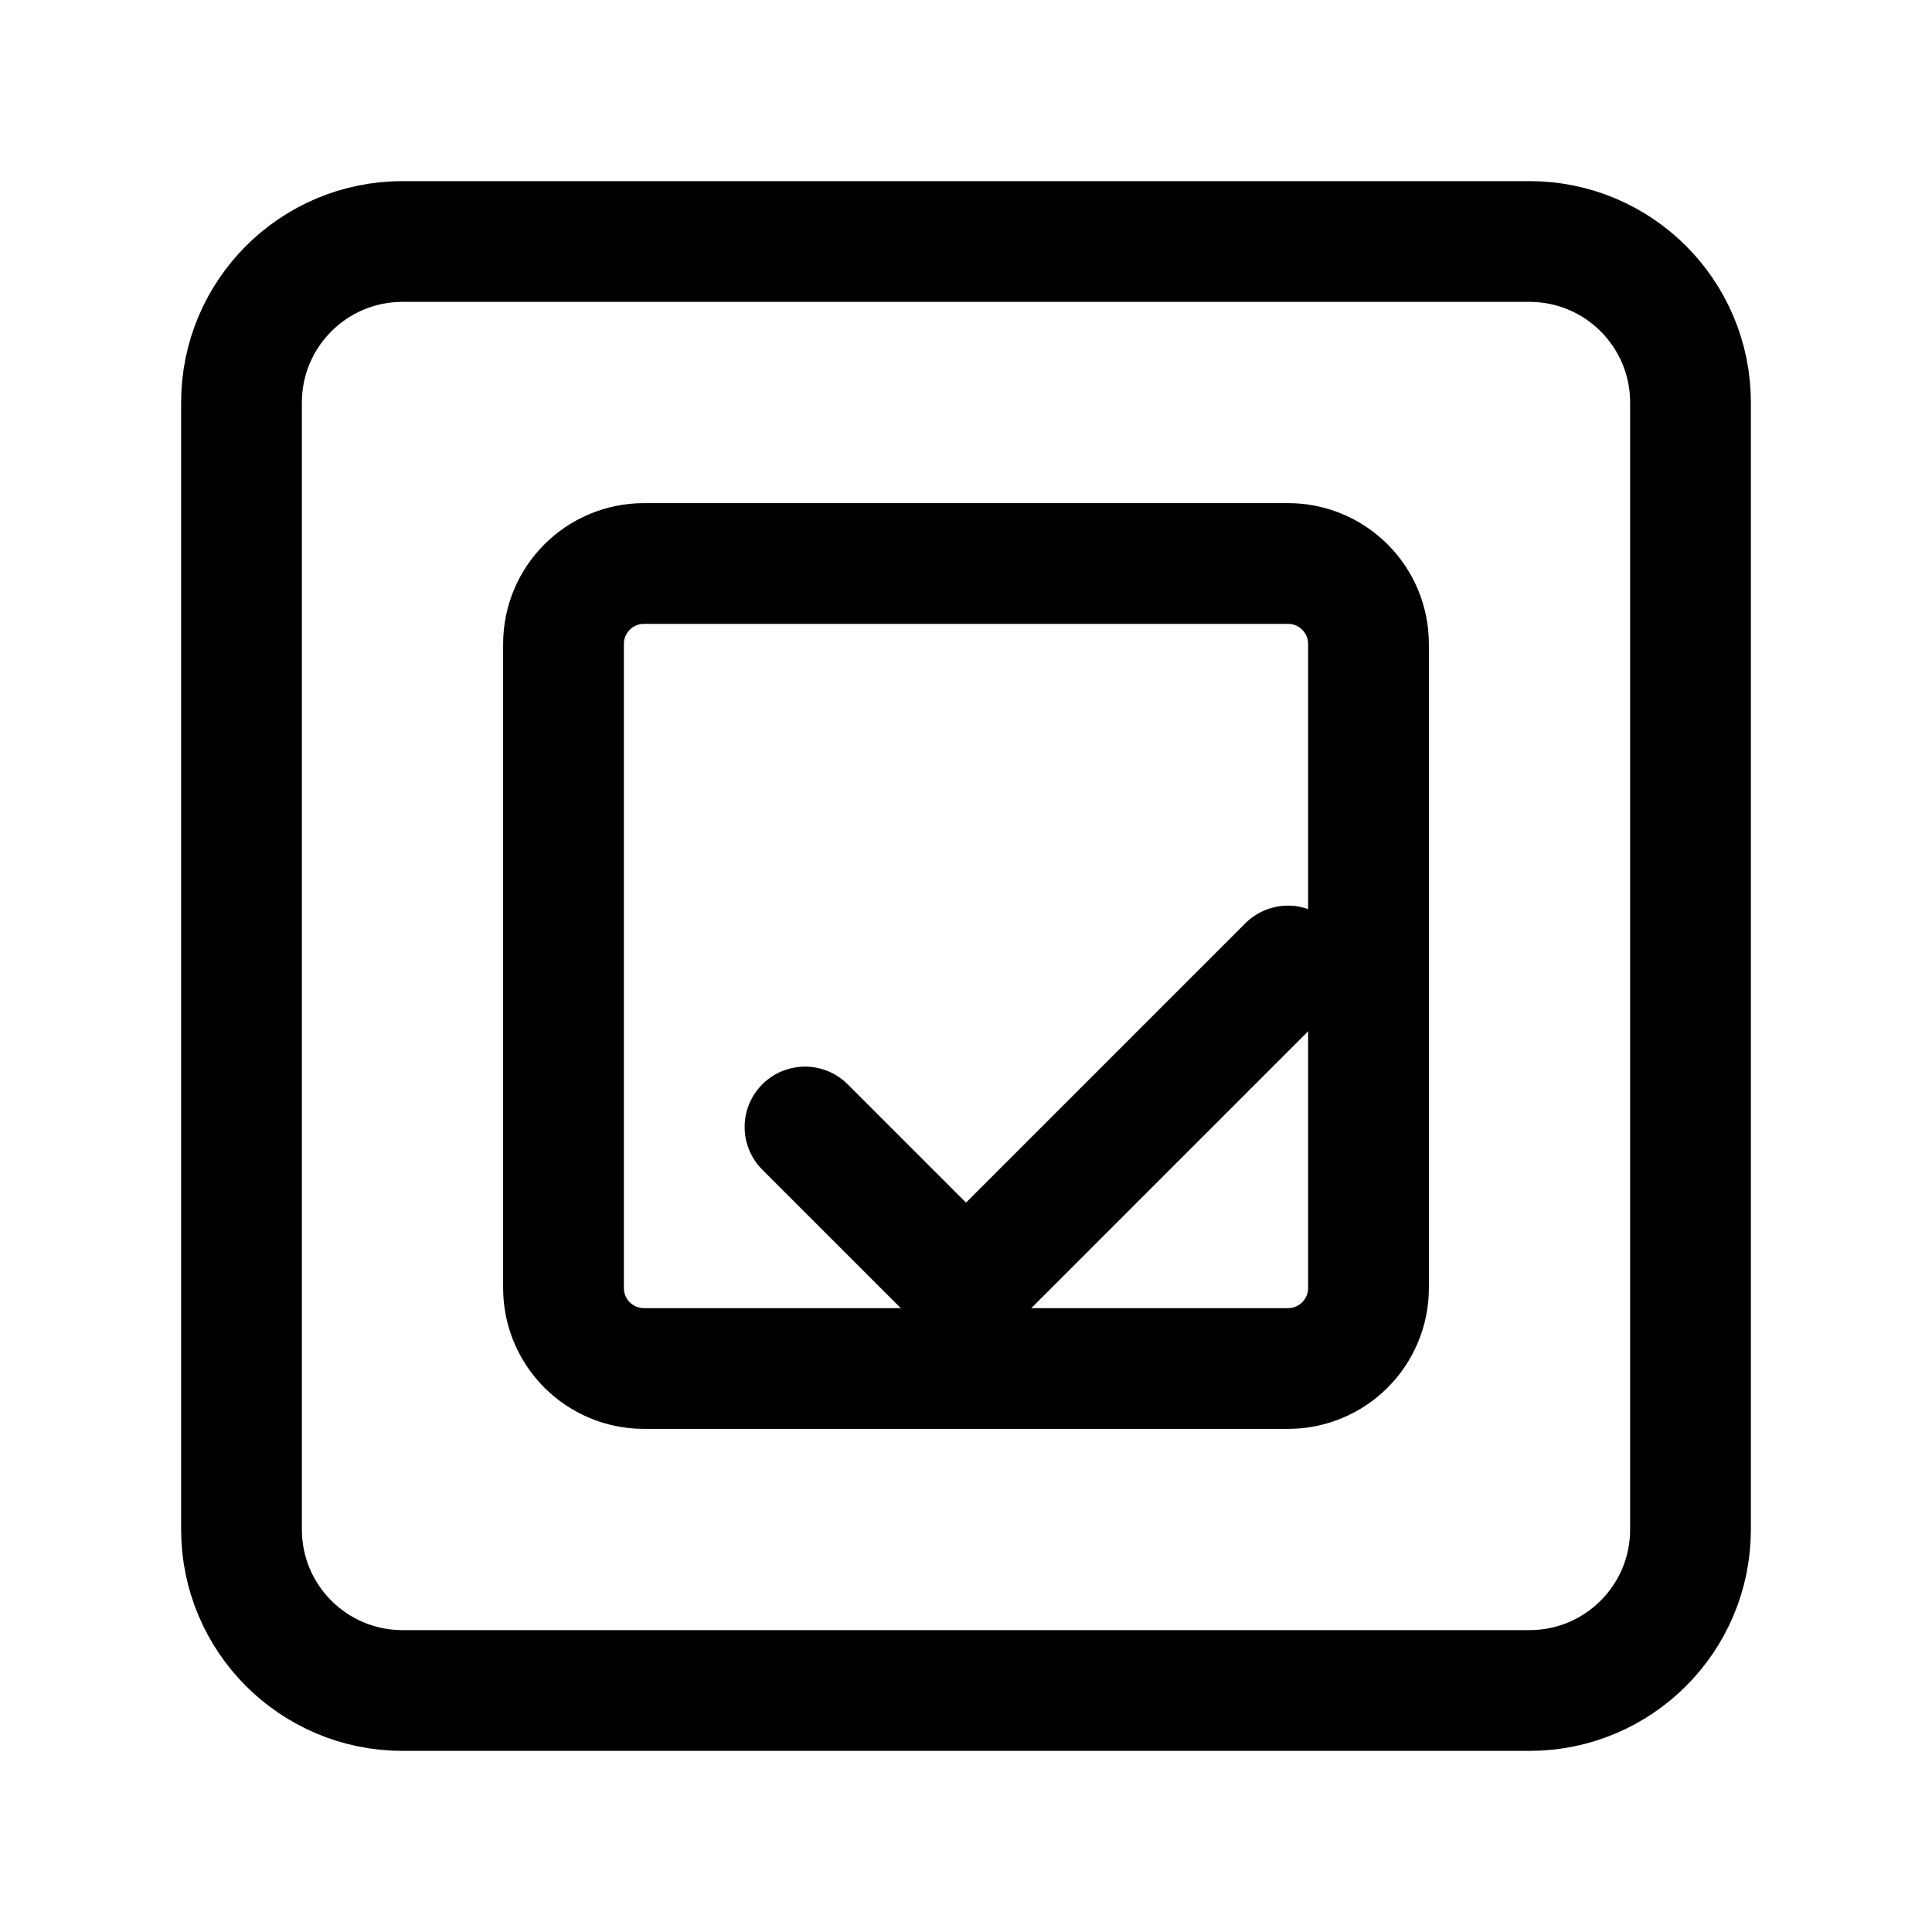
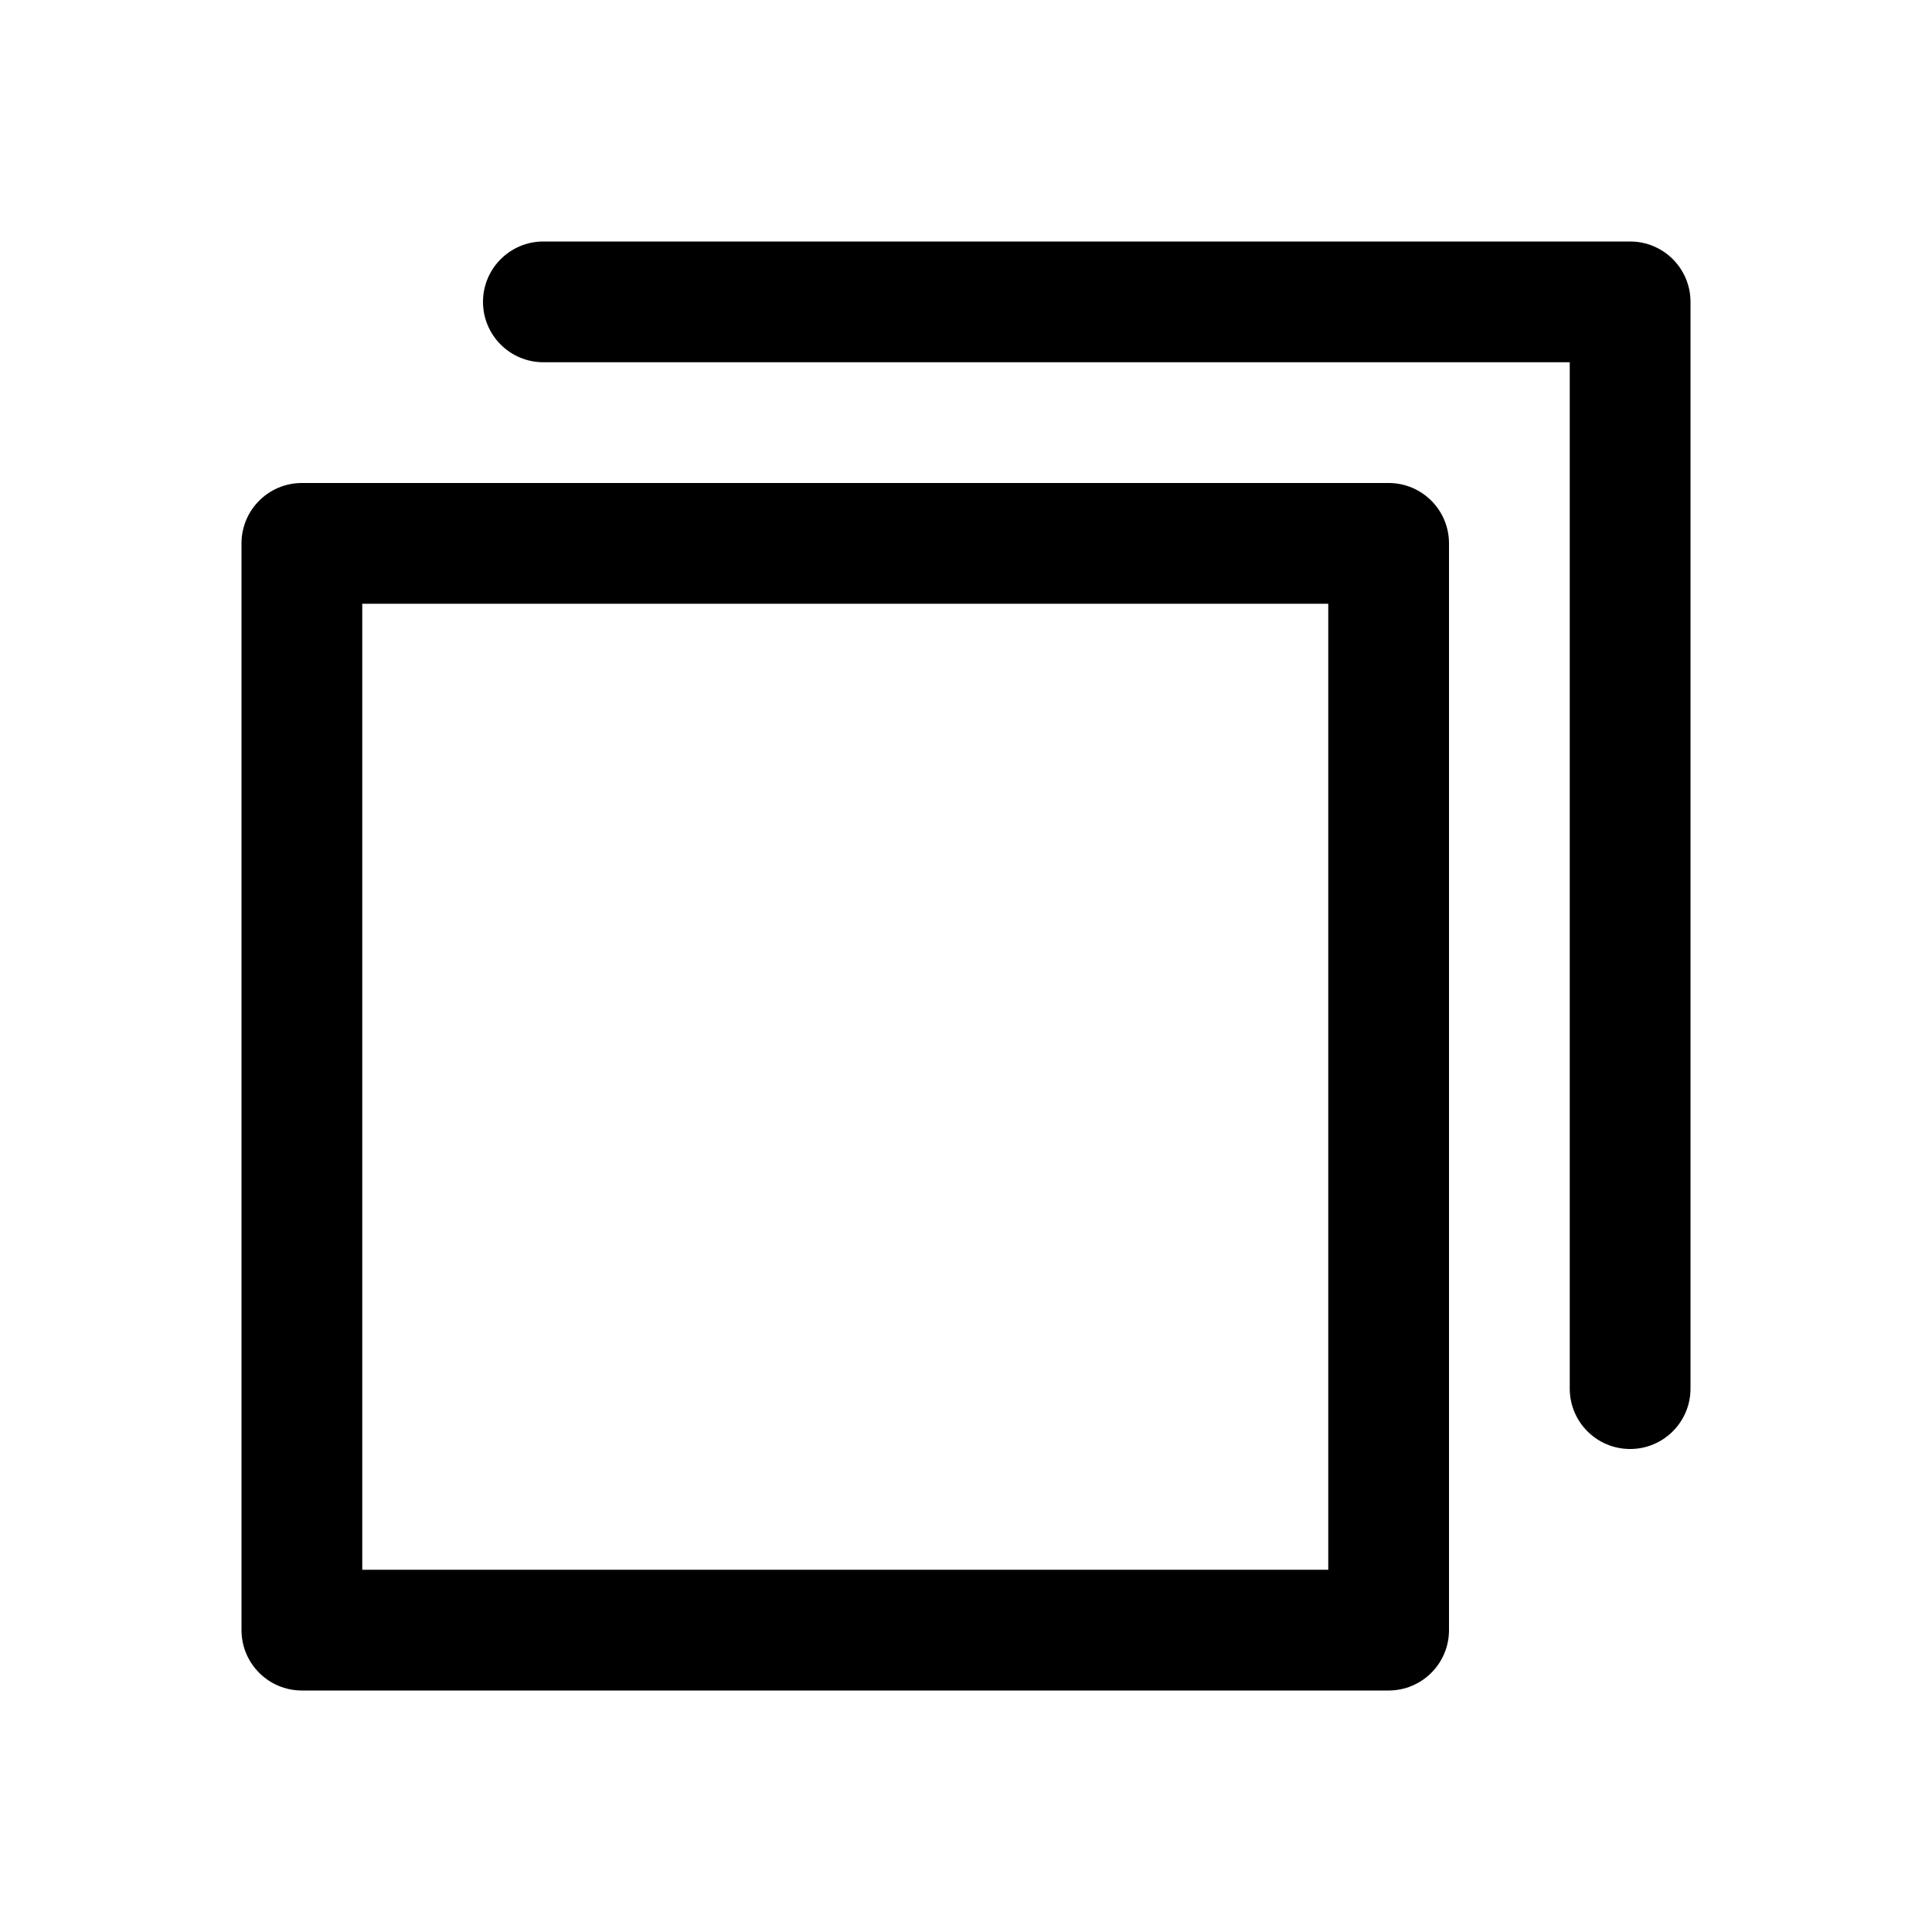
- <svg xmlns="http://www.w3.org/2000/svg" viewBox="0 0 24 24" fill="none" stroke="currentColor" stroke-width="1.5" stroke-linecap="round" stroke-linejoin="round">
-   <rect x="3" y="3" width="18" height="18" rx="2" />
-   <rect x="7" y="7" width="10" height="10" rx="1" />
-   <path d="M10 14l2 2 4-4" />
+ <svg xmlns="http://www.w3.org/2000/svg" width="48" height="48" fill="currentColor" viewBox="0 0 256 256">
+   <path d="M184,64H40a8,8,0,0,0-8,8V216a8,8,0,0,0,8,8H184a8,8,0,0,0,8-8V72A8,8,0,0,0,184,64Zm-8,144H48V80H176ZM224,40V184a8,8,0,0,1-16,0V48H72a8,8,0,0,1,0-16H216A8,8,0,0,1,224,40Z" />
</svg>
